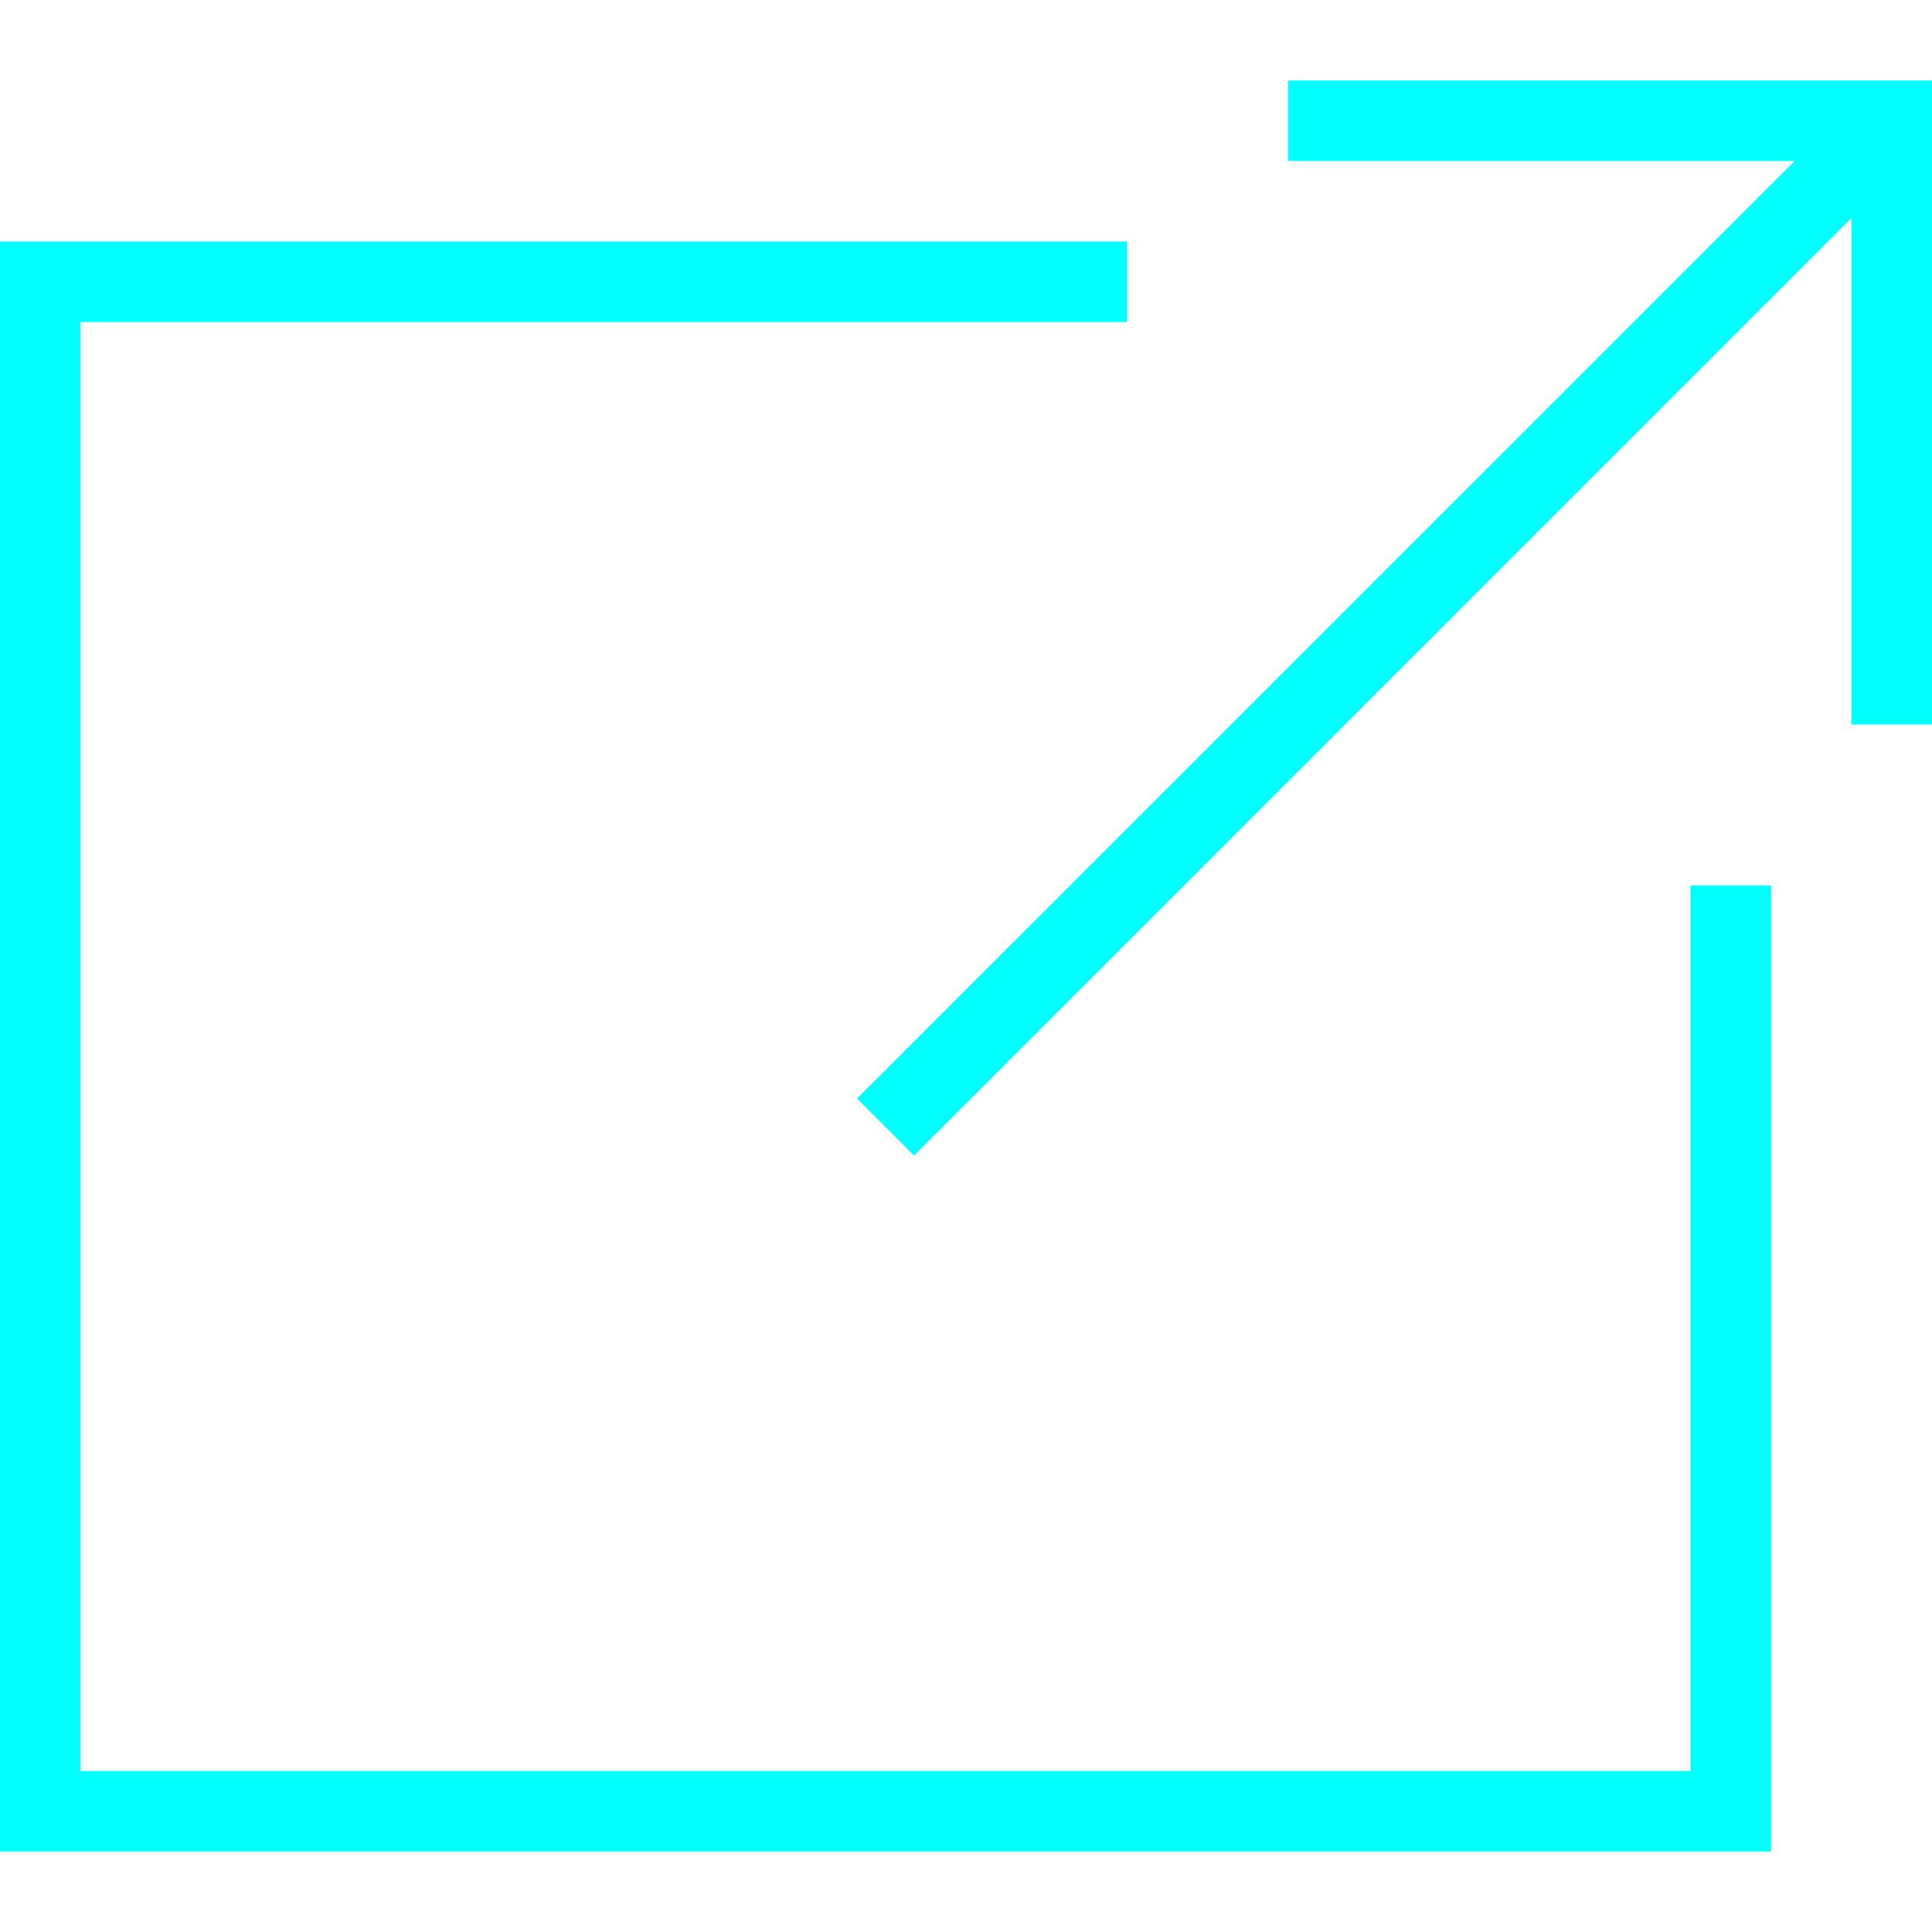
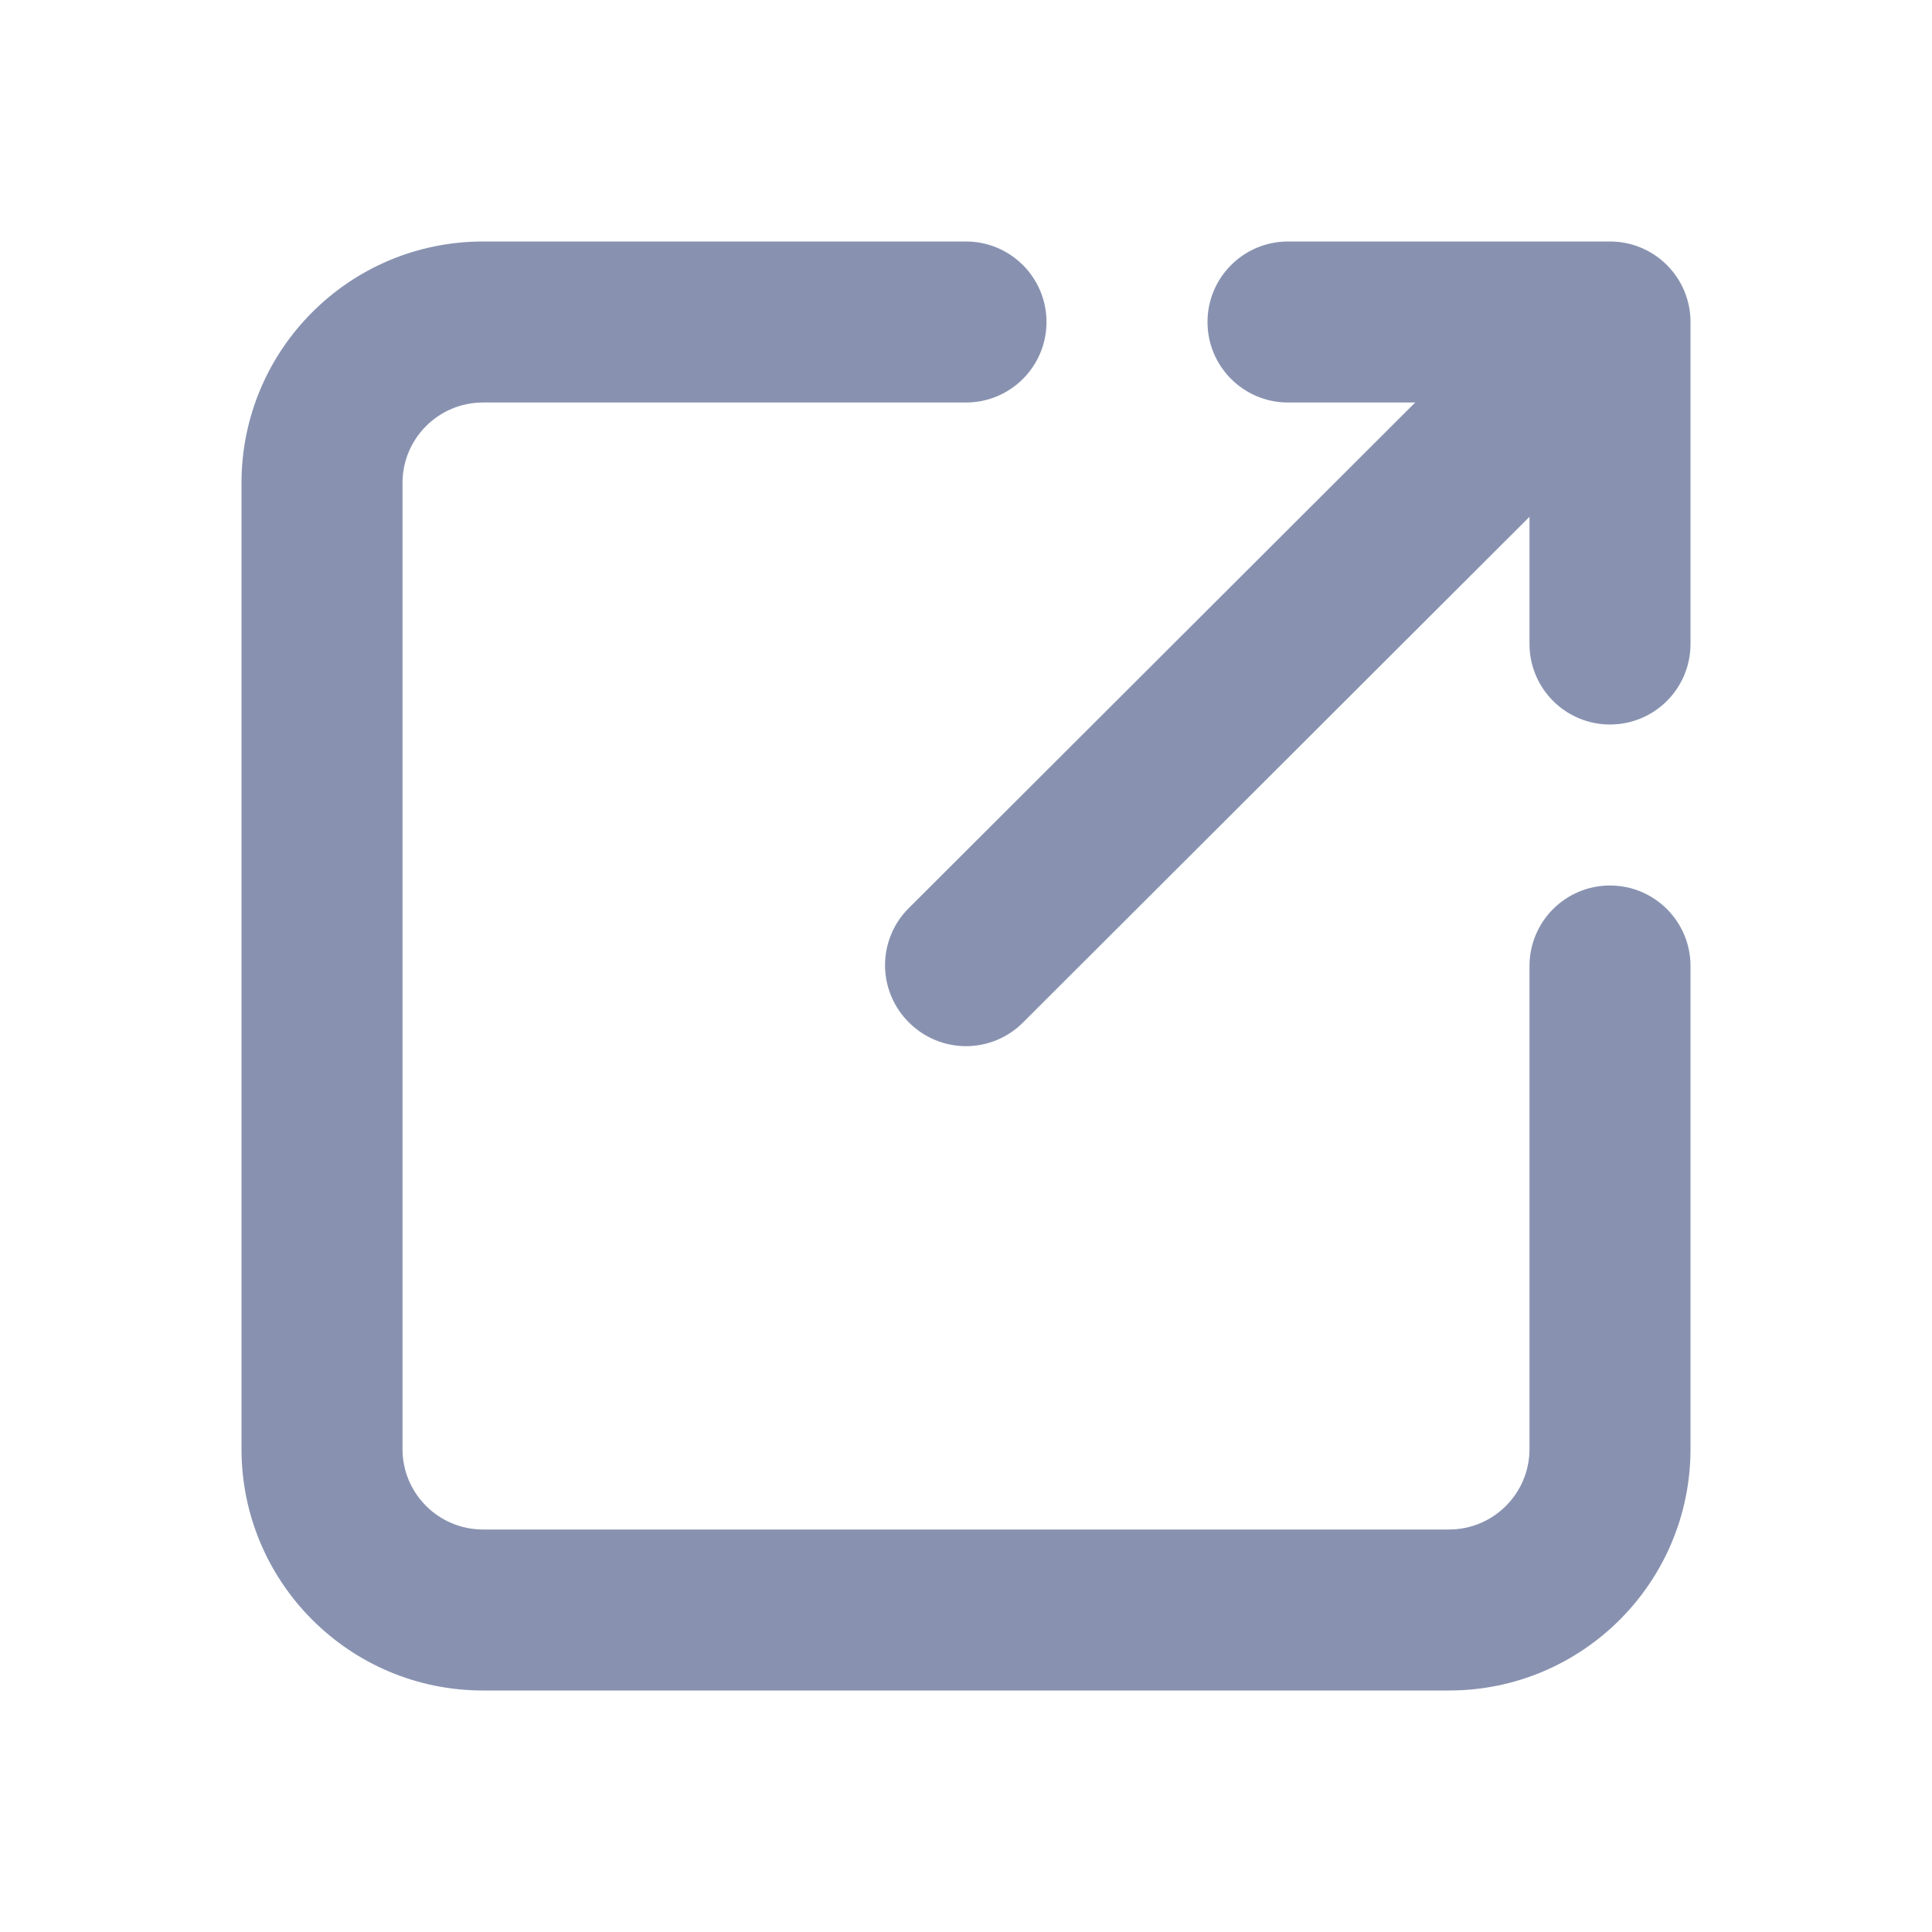
- <svg xmlns="http://www.w3.org/2000/svg" width="24" height="24" fill-rule="evenodd" clip-rule="evenodd">
-   <path style=" stroke:none;fill-rule:evenodd;fill:cyan;fill-opacity:1;" d="M14 4h-13v18h20v-11h1v12h-22v-20h14v1zm10 5h-1v-6.293l-11.646 11.647-.708-.708 11.647-11.646h-6.293v-1h8v8z" />
+ <svg xmlns="http://www.w3.org/2000/svg" width="26px" height="26px" viewBox="0 0 24 24" fill="#8892b0">
+   <g data-name="Layer 2">
+     <g data-name="external-link">
+       <rect width="24" height="24" opacity="0" />
+       <path d="M20 11a1 1 0 0 0-1 1v6a1 1 0 0 1-1 1H6a1 1 0 0 1-1-1V6a1 1 0 0 1 1-1h6a1 1 0 0 0 0-2H6a3 3 0 0 0-3 3v12a3 3 0 0 0 3 3h12a3 3 0 0 0 3-3v-6a1 1 0 0 0-1-1z" />
+       <path d="M16 5h1.58l-6.29 6.28a1 1 0 0 0 0 1.42 1 1 0 0 0 1.42 0L19 6.42V8a1 1 0 0 0 1 1 1 1 0 0 0 1-1V4a1 1 0 0 0-1-1h-4a1 1 0 0 0 0 2z" />
+     </g>
+   </g>
</svg>
